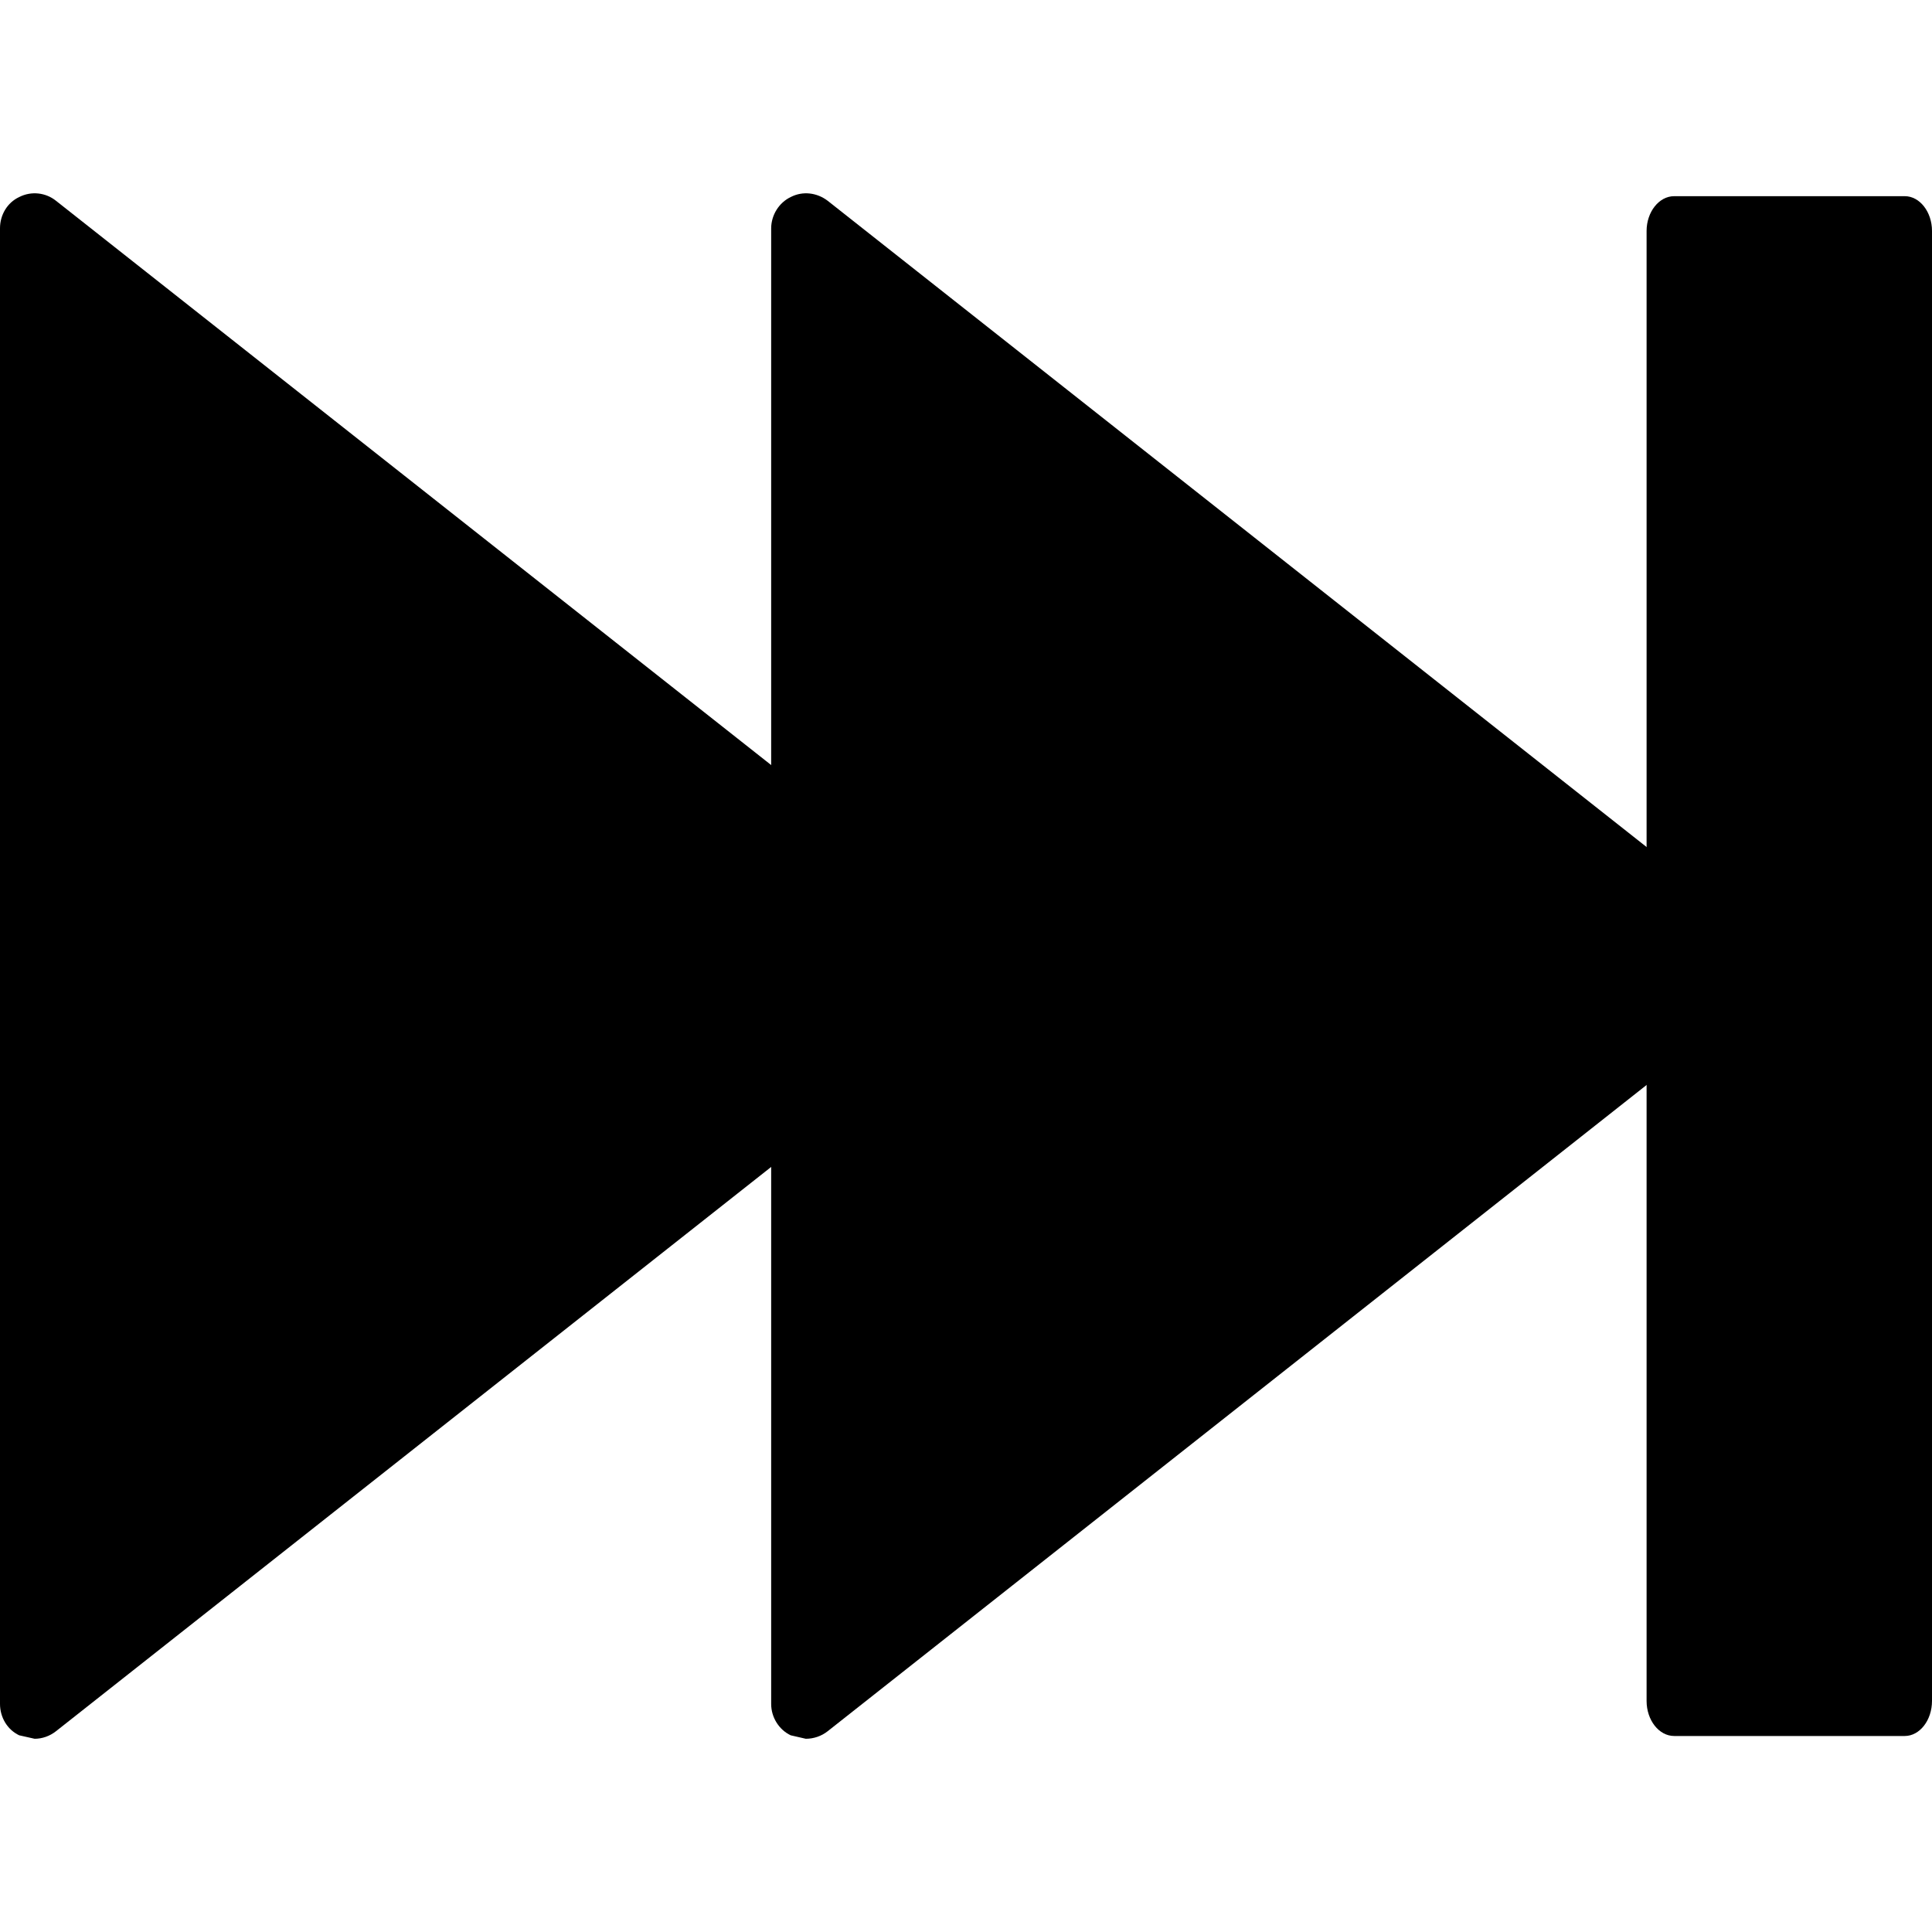
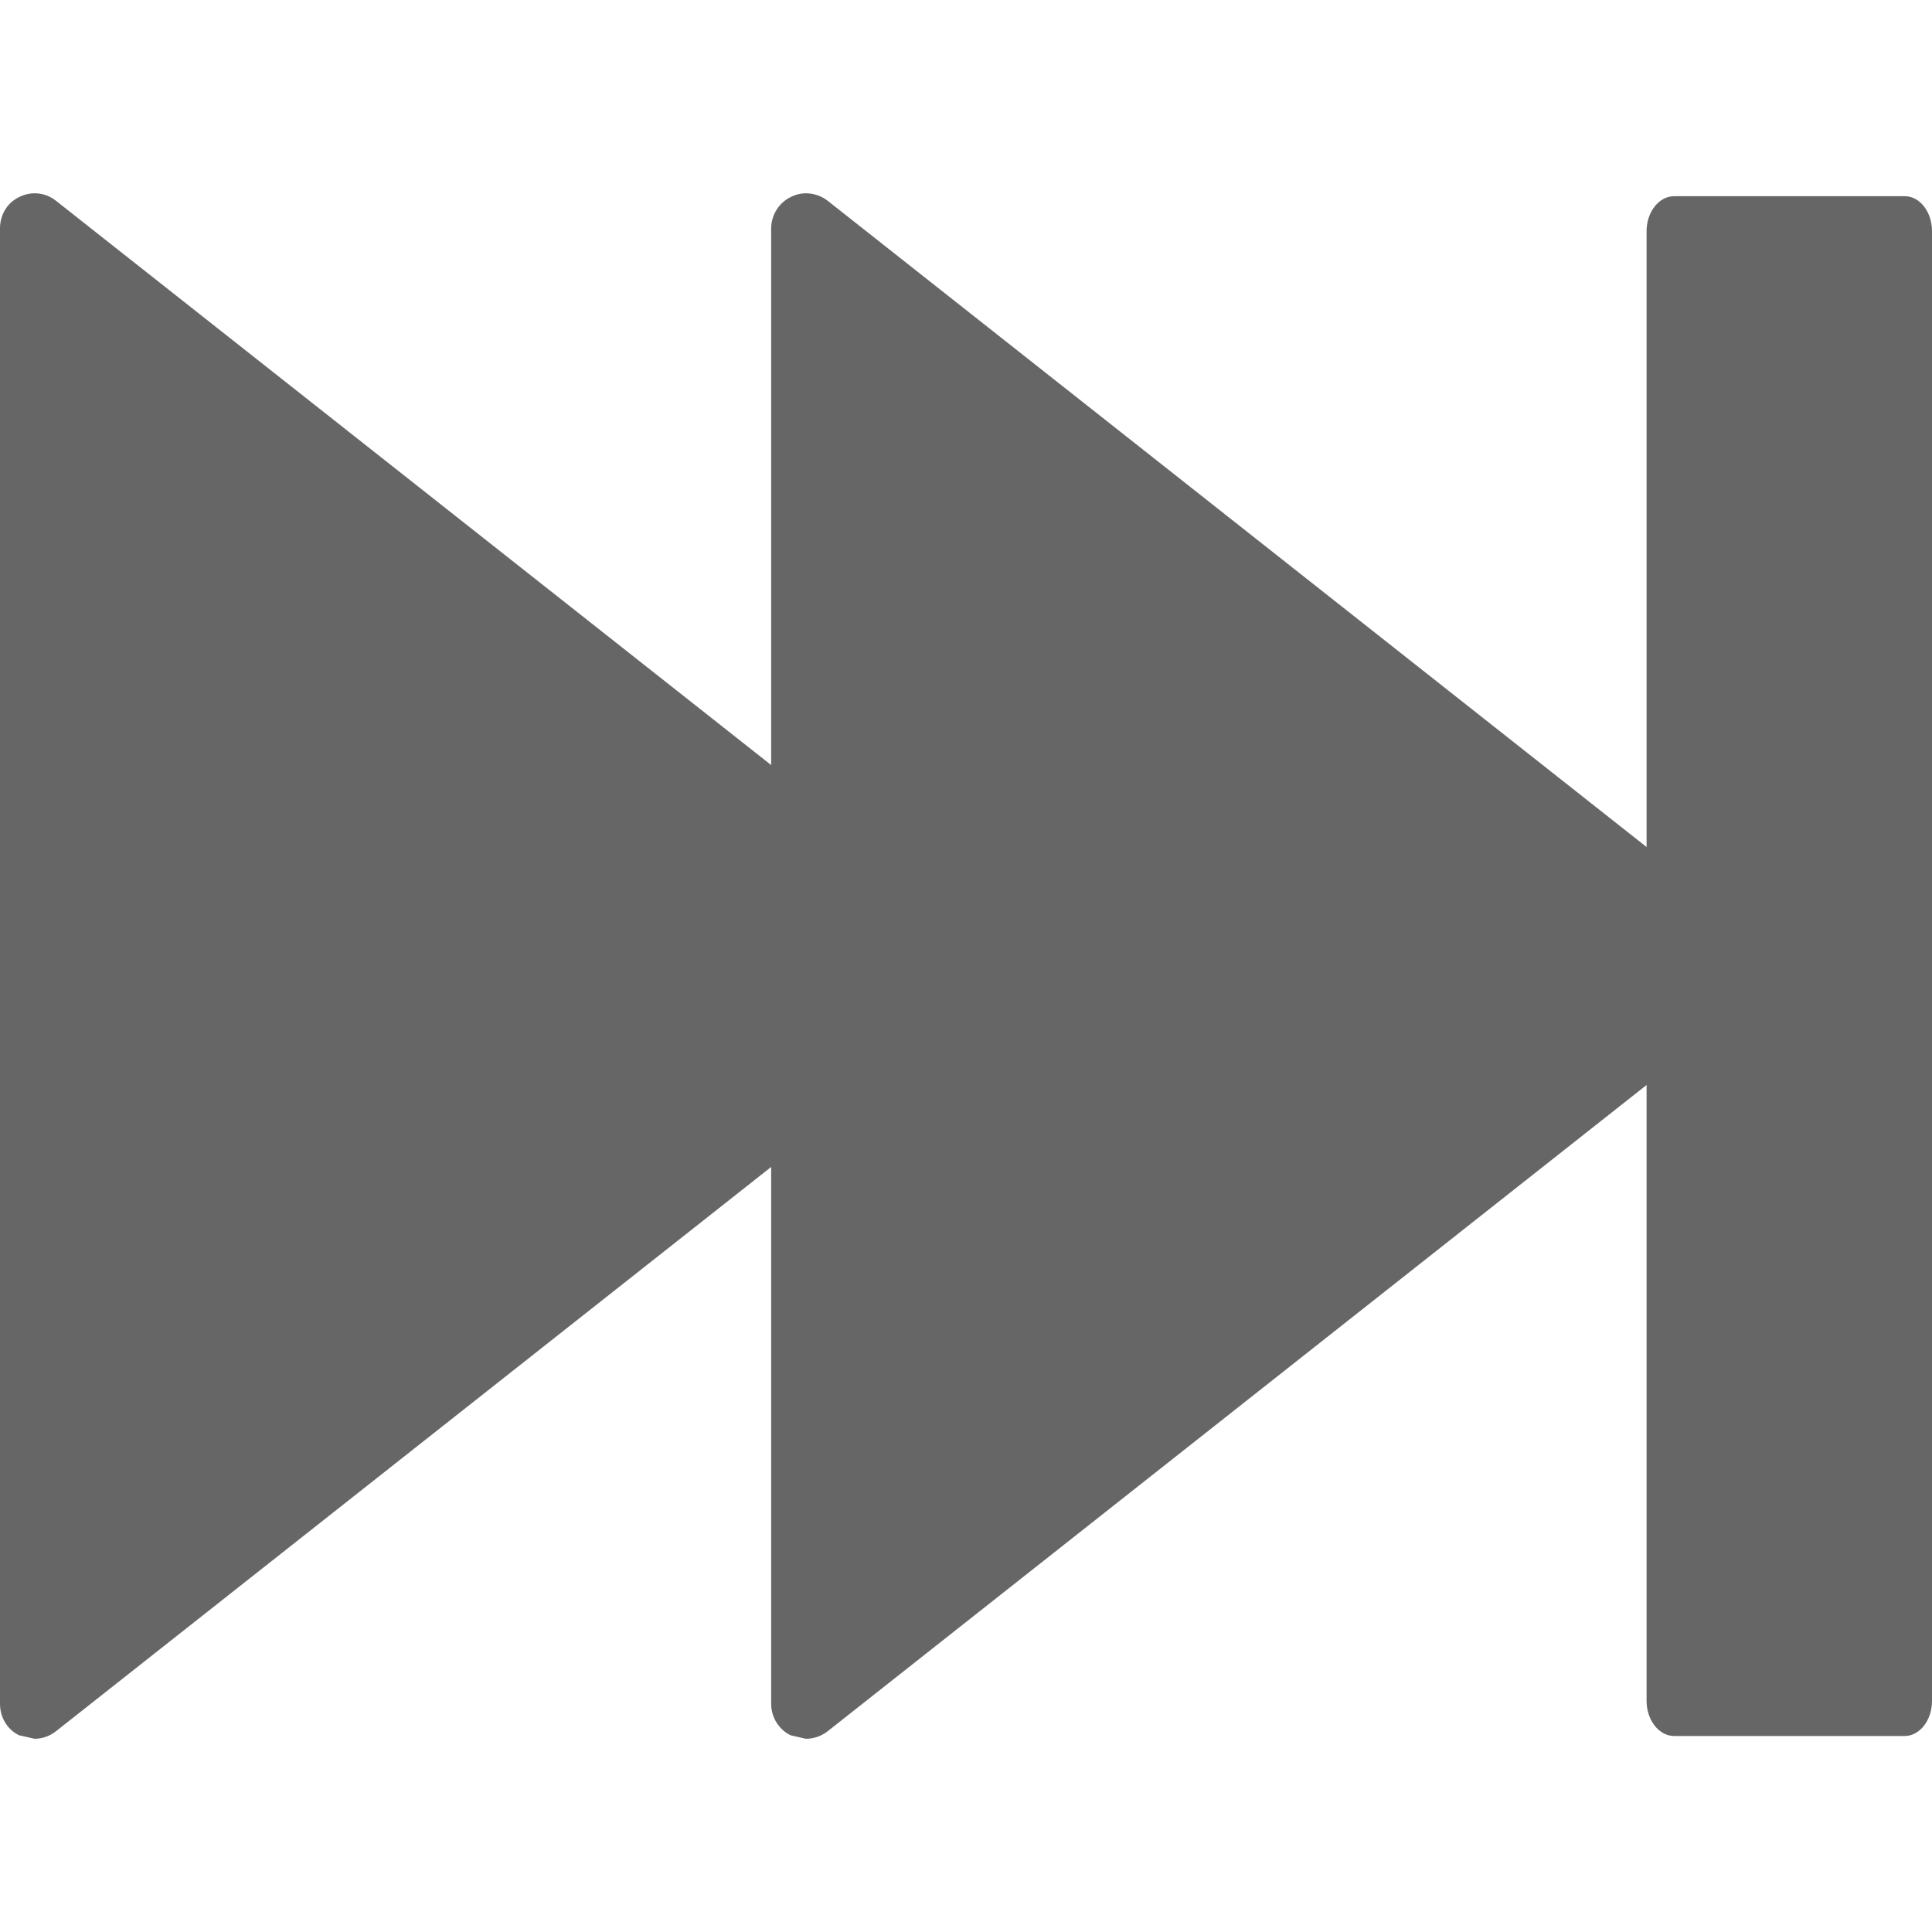
- <svg xmlns="http://www.w3.org/2000/svg" version="1.1" x="0px" y="0px" viewBox="0 0 22.257 22.257" style="enable-background:new 0 0 22.257 22.257;" xml:space="preserve">
-   <path d="M 9.109 2.27 C 9.248 2.198 9.412 2.219 9.535 2.313 L 20.31 10.816 C 20.404 10.889 20.464 11.007 20.464 11.128 C 20.464 11.247 20.403 11.367 20.31 11.441 L 9.535 19.944 C 9.463 20.001 9.373 20.031 9.283 20.031 L 9.109 19.991 C 8.974 19.927 8.884 19.784 8.884 19.63 V 2.63 C 8.885 2.476 8.975 2.334 9.109 2.27 Z" />
-   <path d="M 0.221 2.27 C 0.362 2.198 0.528 2.219 0.645 2.313 L 11.422 10.816 C 11.518 10.889 11.576 11.007 11.576 11.128 C 11.576 11.247 11.517 11.367 11.422 11.441 L 0.645 19.944 C 0.573 20.001 0.485 20.031 0.399 20.031 L 0.221 19.991 C 0.084 19.926 0 19.784 0 19.629 V 2.63 C 0 2.476 0.084 2.334 0.221 2.27 Z" />
-   <path d="M 19.287 2.26 H 21.943 C 22.117 2.26 22.257 2.443 22.257 2.66 V 19.595 C 22.257 19.817 22.116 19.999 21.943 19.999 H 19.287 C 19.111 19.999 18.969 19.816 18.969 19.595 V 2.661 C 18.969 2.443 19.111 2.26 19.287 2.26 Z" />
+ <svg xmlns="http://www.w3.org/2000/svg" version="1.1" x="0px" y="0px" viewBox="0 0 22.257 22.257" xml:space="preserve">
+   <path fill="#666666" d="M 9.109 2.27 C 9.248 2.198 9.412 2.219 9.535 2.313 L 20.31 10.816 C 20.404 10.889 20.464 11.007 20.464 11.128 C 20.464 11.247 20.403 11.367 20.31 11.441 L 9.535 19.944 C 9.463 20.001 9.373 20.031 9.283 20.031 L 9.109 19.991 C 8.974 19.927 8.884 19.784 8.884 19.63 V 2.63 C 8.885 2.476 8.975 2.334 9.109 2.27 Z" />
+   <path fill="#666666" d="M 0.221 2.27 C 0.362 2.198 0.528 2.219 0.645 2.313 L 11.422 10.816 C 11.518 10.889 11.576 11.007 11.576 11.128 C 11.576 11.247 11.517 11.367 11.422 11.441 L 0.645 19.944 C 0.573 20.001 0.485 20.031 0.399 20.031 L 0.221 19.991 C 0.084 19.926 0 19.784 0 19.629 V 2.63 C 0 2.476 0.084 2.334 0.221 2.27 Z" />
+   <path fill="#666666" d="M 19.287 2.26 H 21.943 C 22.117 2.26 22.257 2.443 22.257 2.66 V 19.595 C 22.257 19.817 22.116 19.999 21.943 19.999 H 19.287 C 19.111 19.999 18.969 19.816 18.969 19.595 V 2.661 C 18.969 2.443 19.111 2.26 19.287 2.26 Z" />
</svg>
